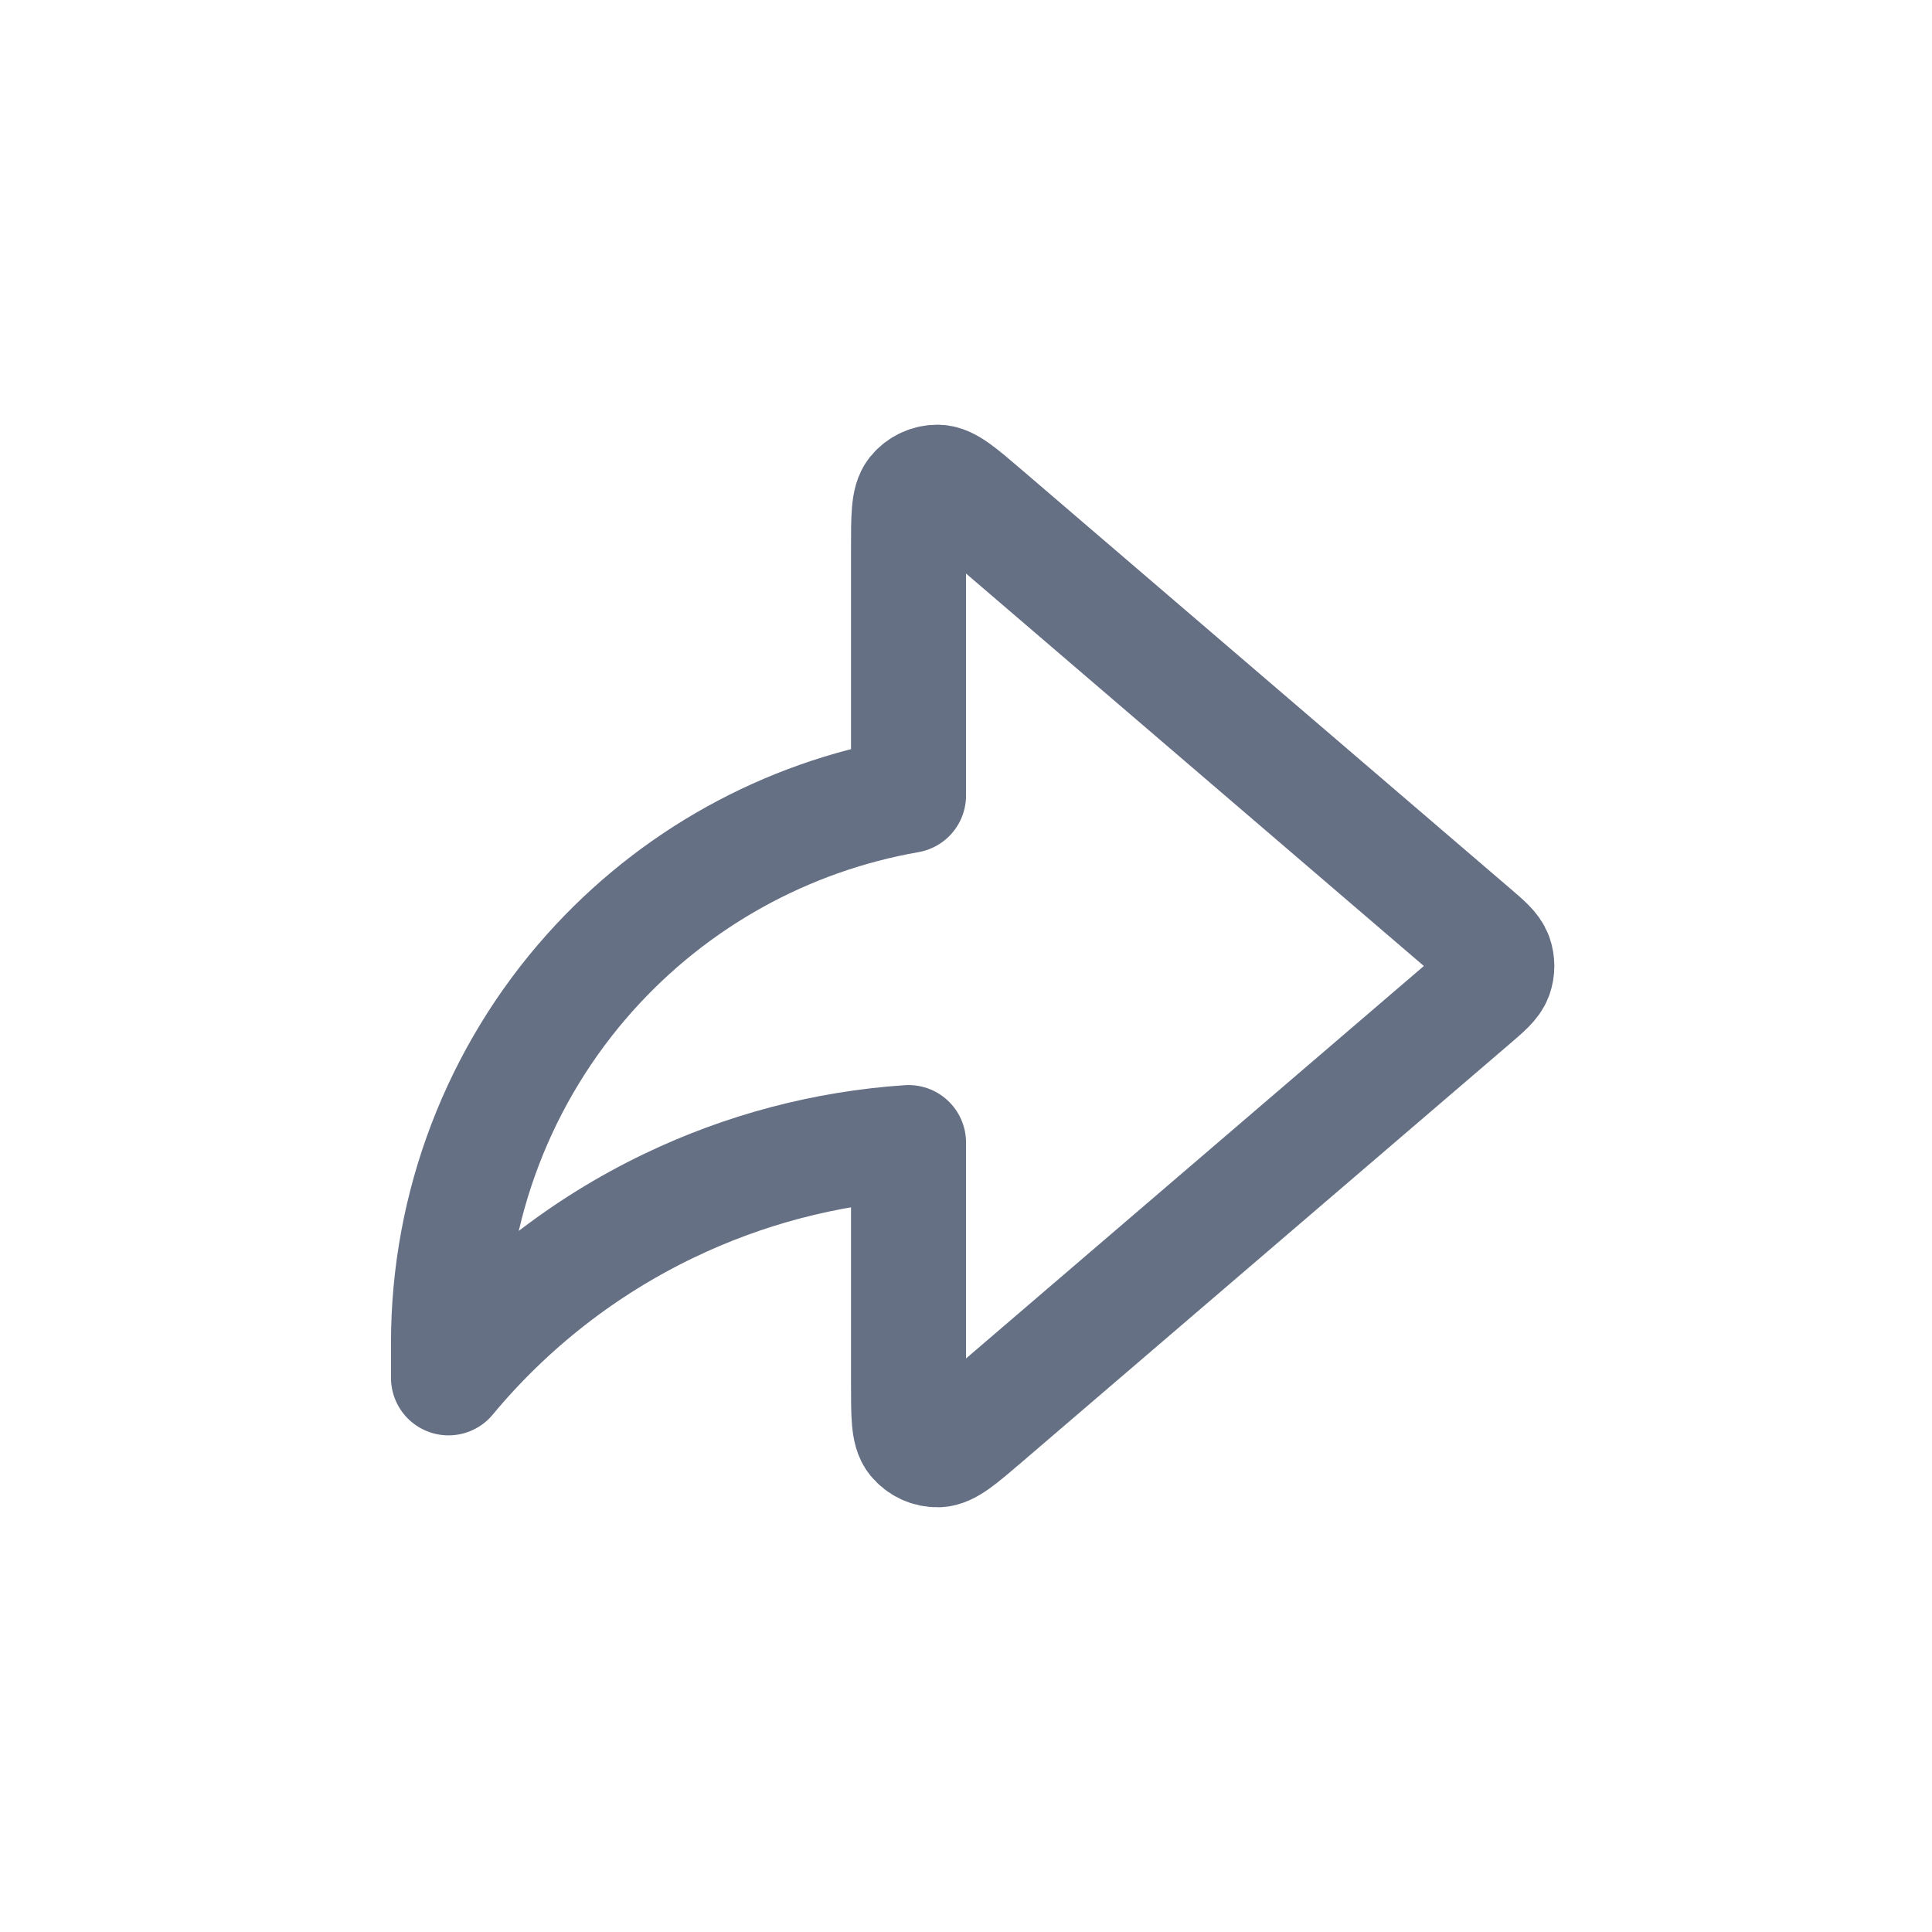
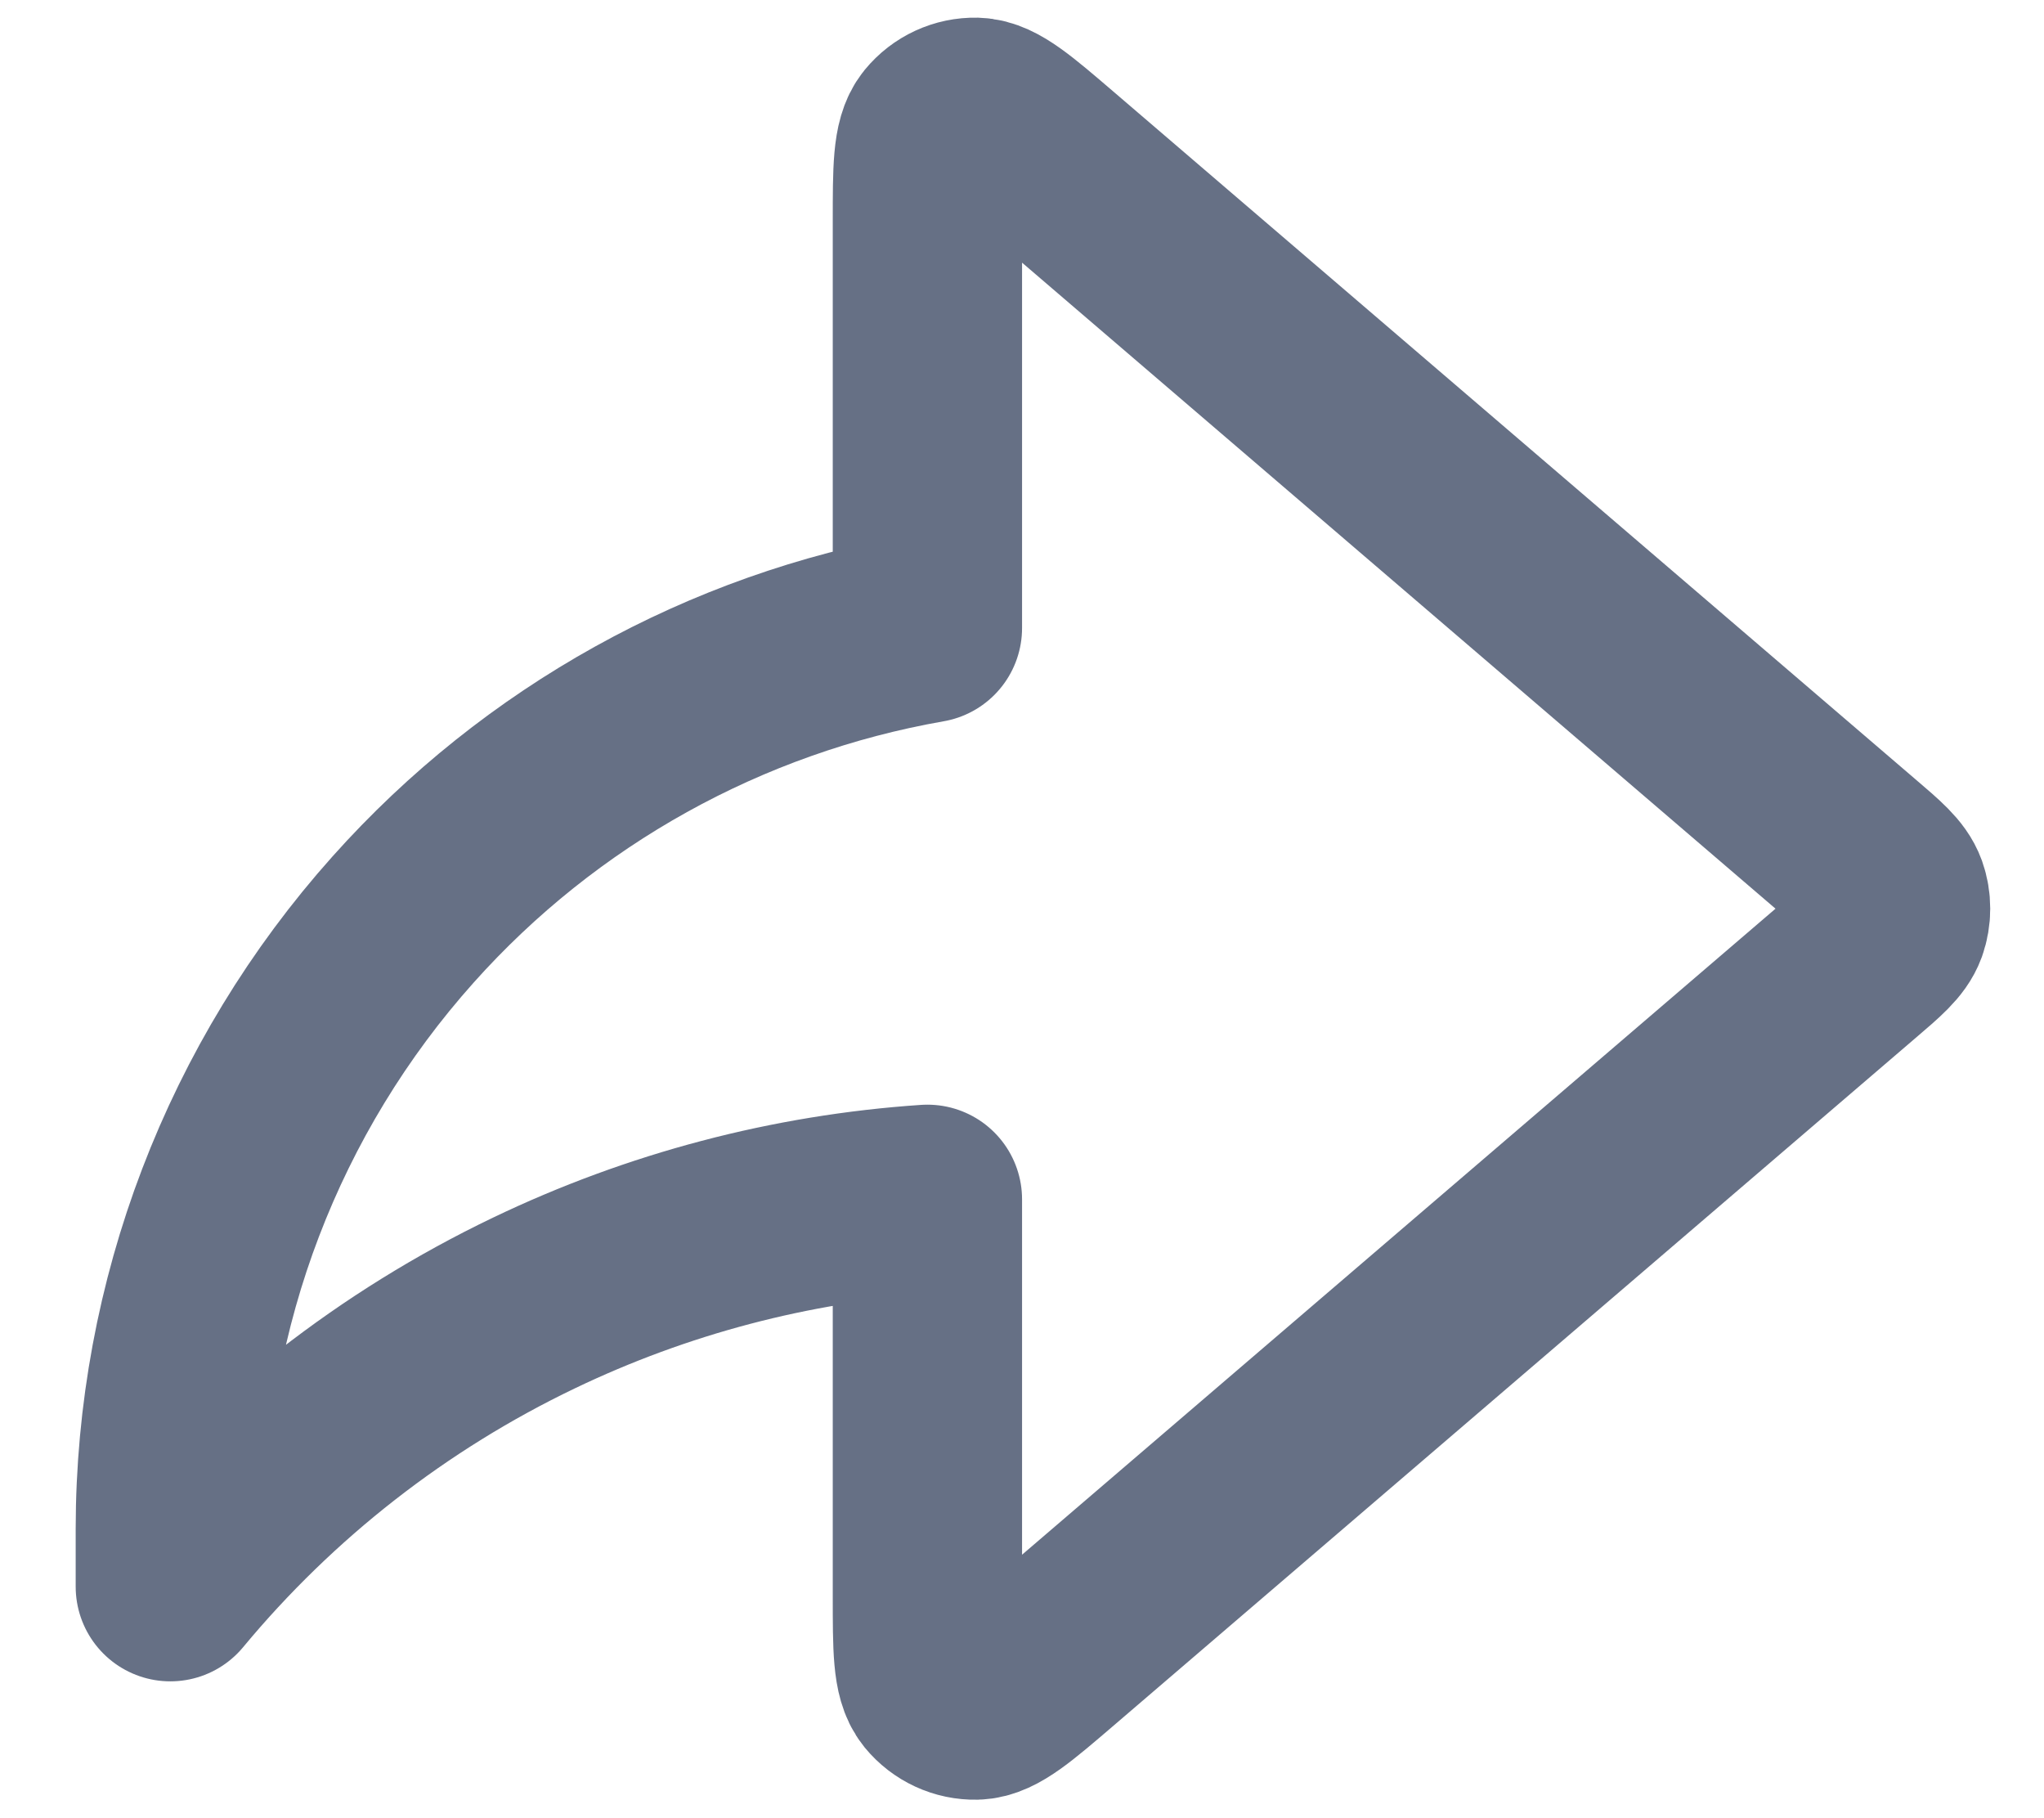
- <svg xmlns="http://www.w3.org/2000/svg" width="28" height="28" viewBox="0 0 28 28" fill="none">
-   <path d="M21.326 14.506C21.53 14.332 21.631 14.245 21.669 14.141C21.701 14.05 21.701 13.95 21.669 13.859C21.631 13.755 21.53 13.668 21.326 13.494L14.267 7.443C13.917 7.143 13.742 6.993 13.594 6.989C13.465 6.986 13.342 7.043 13.26 7.143C13.167 7.258 13.167 7.488 13.167 7.949V11.529C11.388 11.84 9.76 12.742 8.55 14.095C7.231 15.57 6.501 17.48 6.5 19.459V19.969C7.374 18.916 8.466 18.064 9.701 17.472C10.789 16.95 11.965 16.64 13.167 16.559V20.05C13.167 20.512 13.167 20.742 13.26 20.857C13.342 20.957 13.465 21.014 13.594 21.011C13.742 21.007 13.917 20.857 14.267 20.557L21.326 14.506Z" stroke="#667085" stroke-width="1.667" stroke-linecap="round" stroke-linejoin="round" />
+ <svg xmlns="http://www.w3.org/2000/svg" width="18" height="16" viewBox="0 0 18 16" fill="none">
+   <path d="M16.326 8.506C16.53 8.332 16.631 8.245 16.669 8.141C16.701 8.05 16.701 7.95 16.669 7.859C16.631 7.755 16.53 7.668 16.326 7.494L9.267 1.443C8.917 1.143 8.742 0.993 8.594 0.989C8.465 0.986 8.342 1.043 8.26 1.143C8.167 1.258 8.167 1.488 8.167 1.949V5.529C6.388 5.84 4.76 6.741 3.55 8.095C2.231 9.57 1.501 11.48 1.5 13.459V13.969C2.374 12.916 3.466 12.064 4.701 11.472C5.789 10.95 6.965 10.64 8.167 10.559V14.05C8.167 14.512 8.167 14.742 8.26 14.857C8.342 14.957 8.465 15.014 8.594 15.011C8.742 15.007 8.917 14.857 9.267 14.557L16.326 8.506Z" stroke="#667085" stroke-width="1.667" stroke-linecap="round" stroke-linejoin="round" />
</svg>
